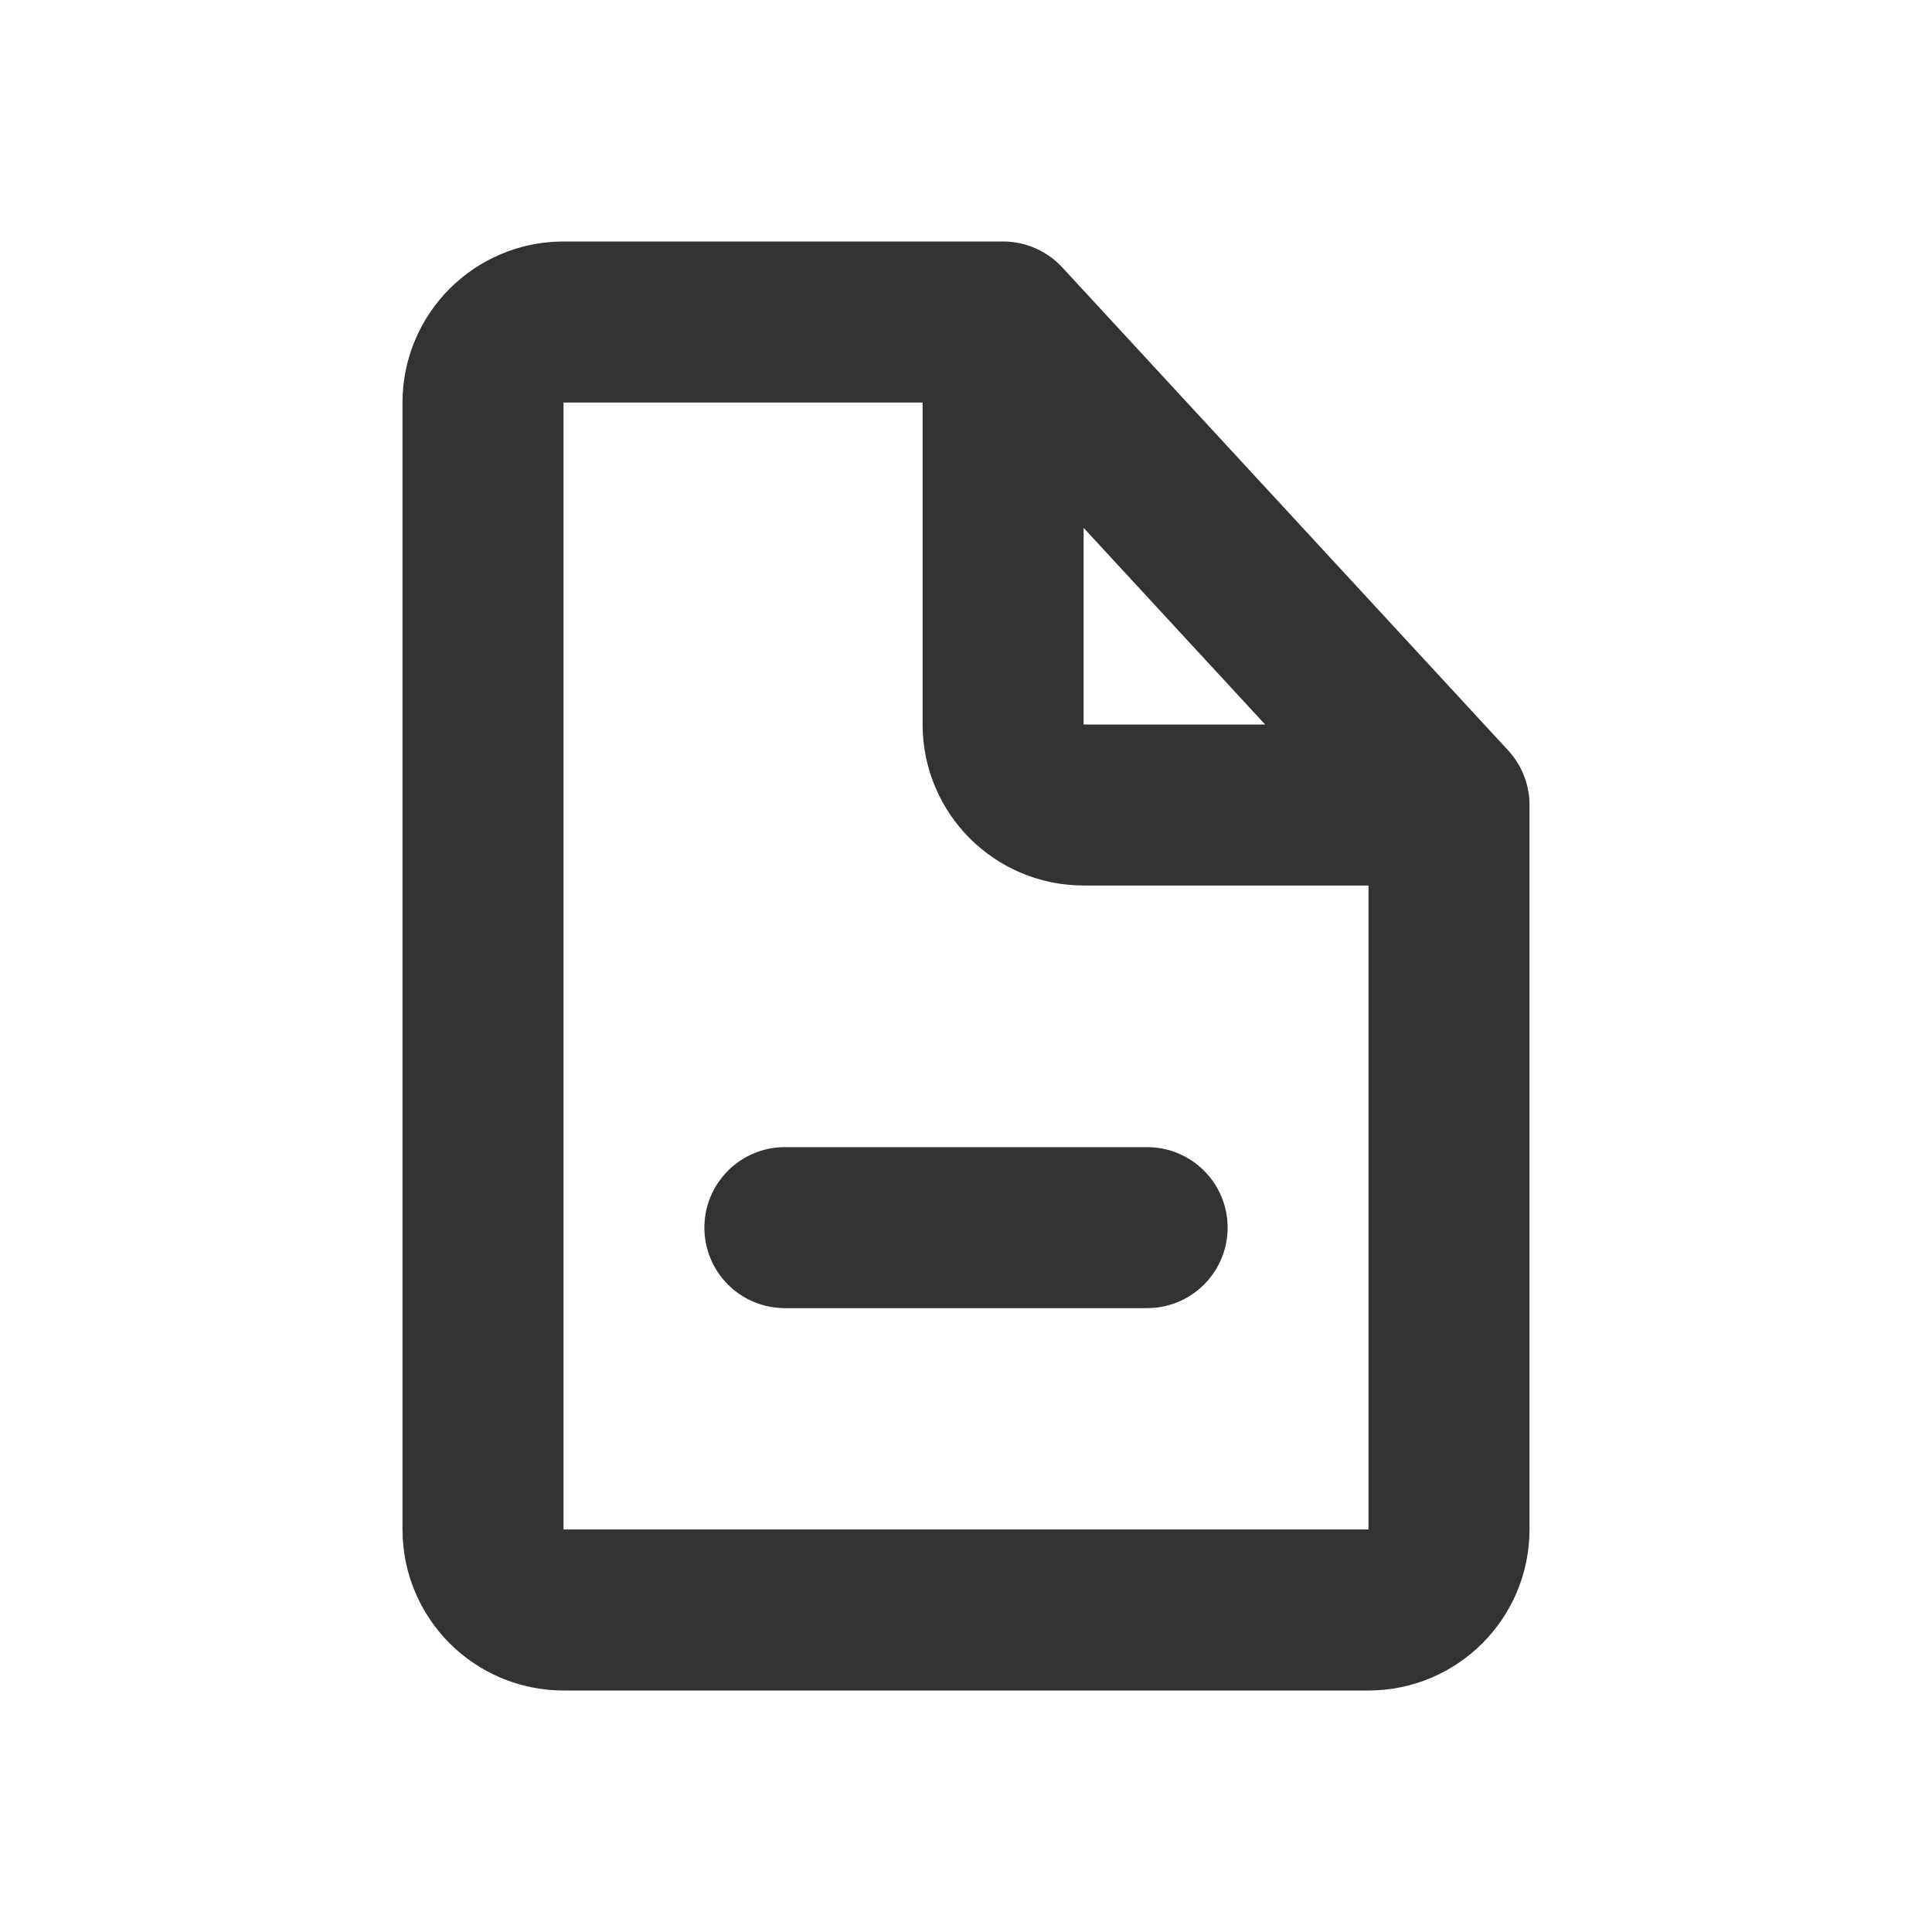
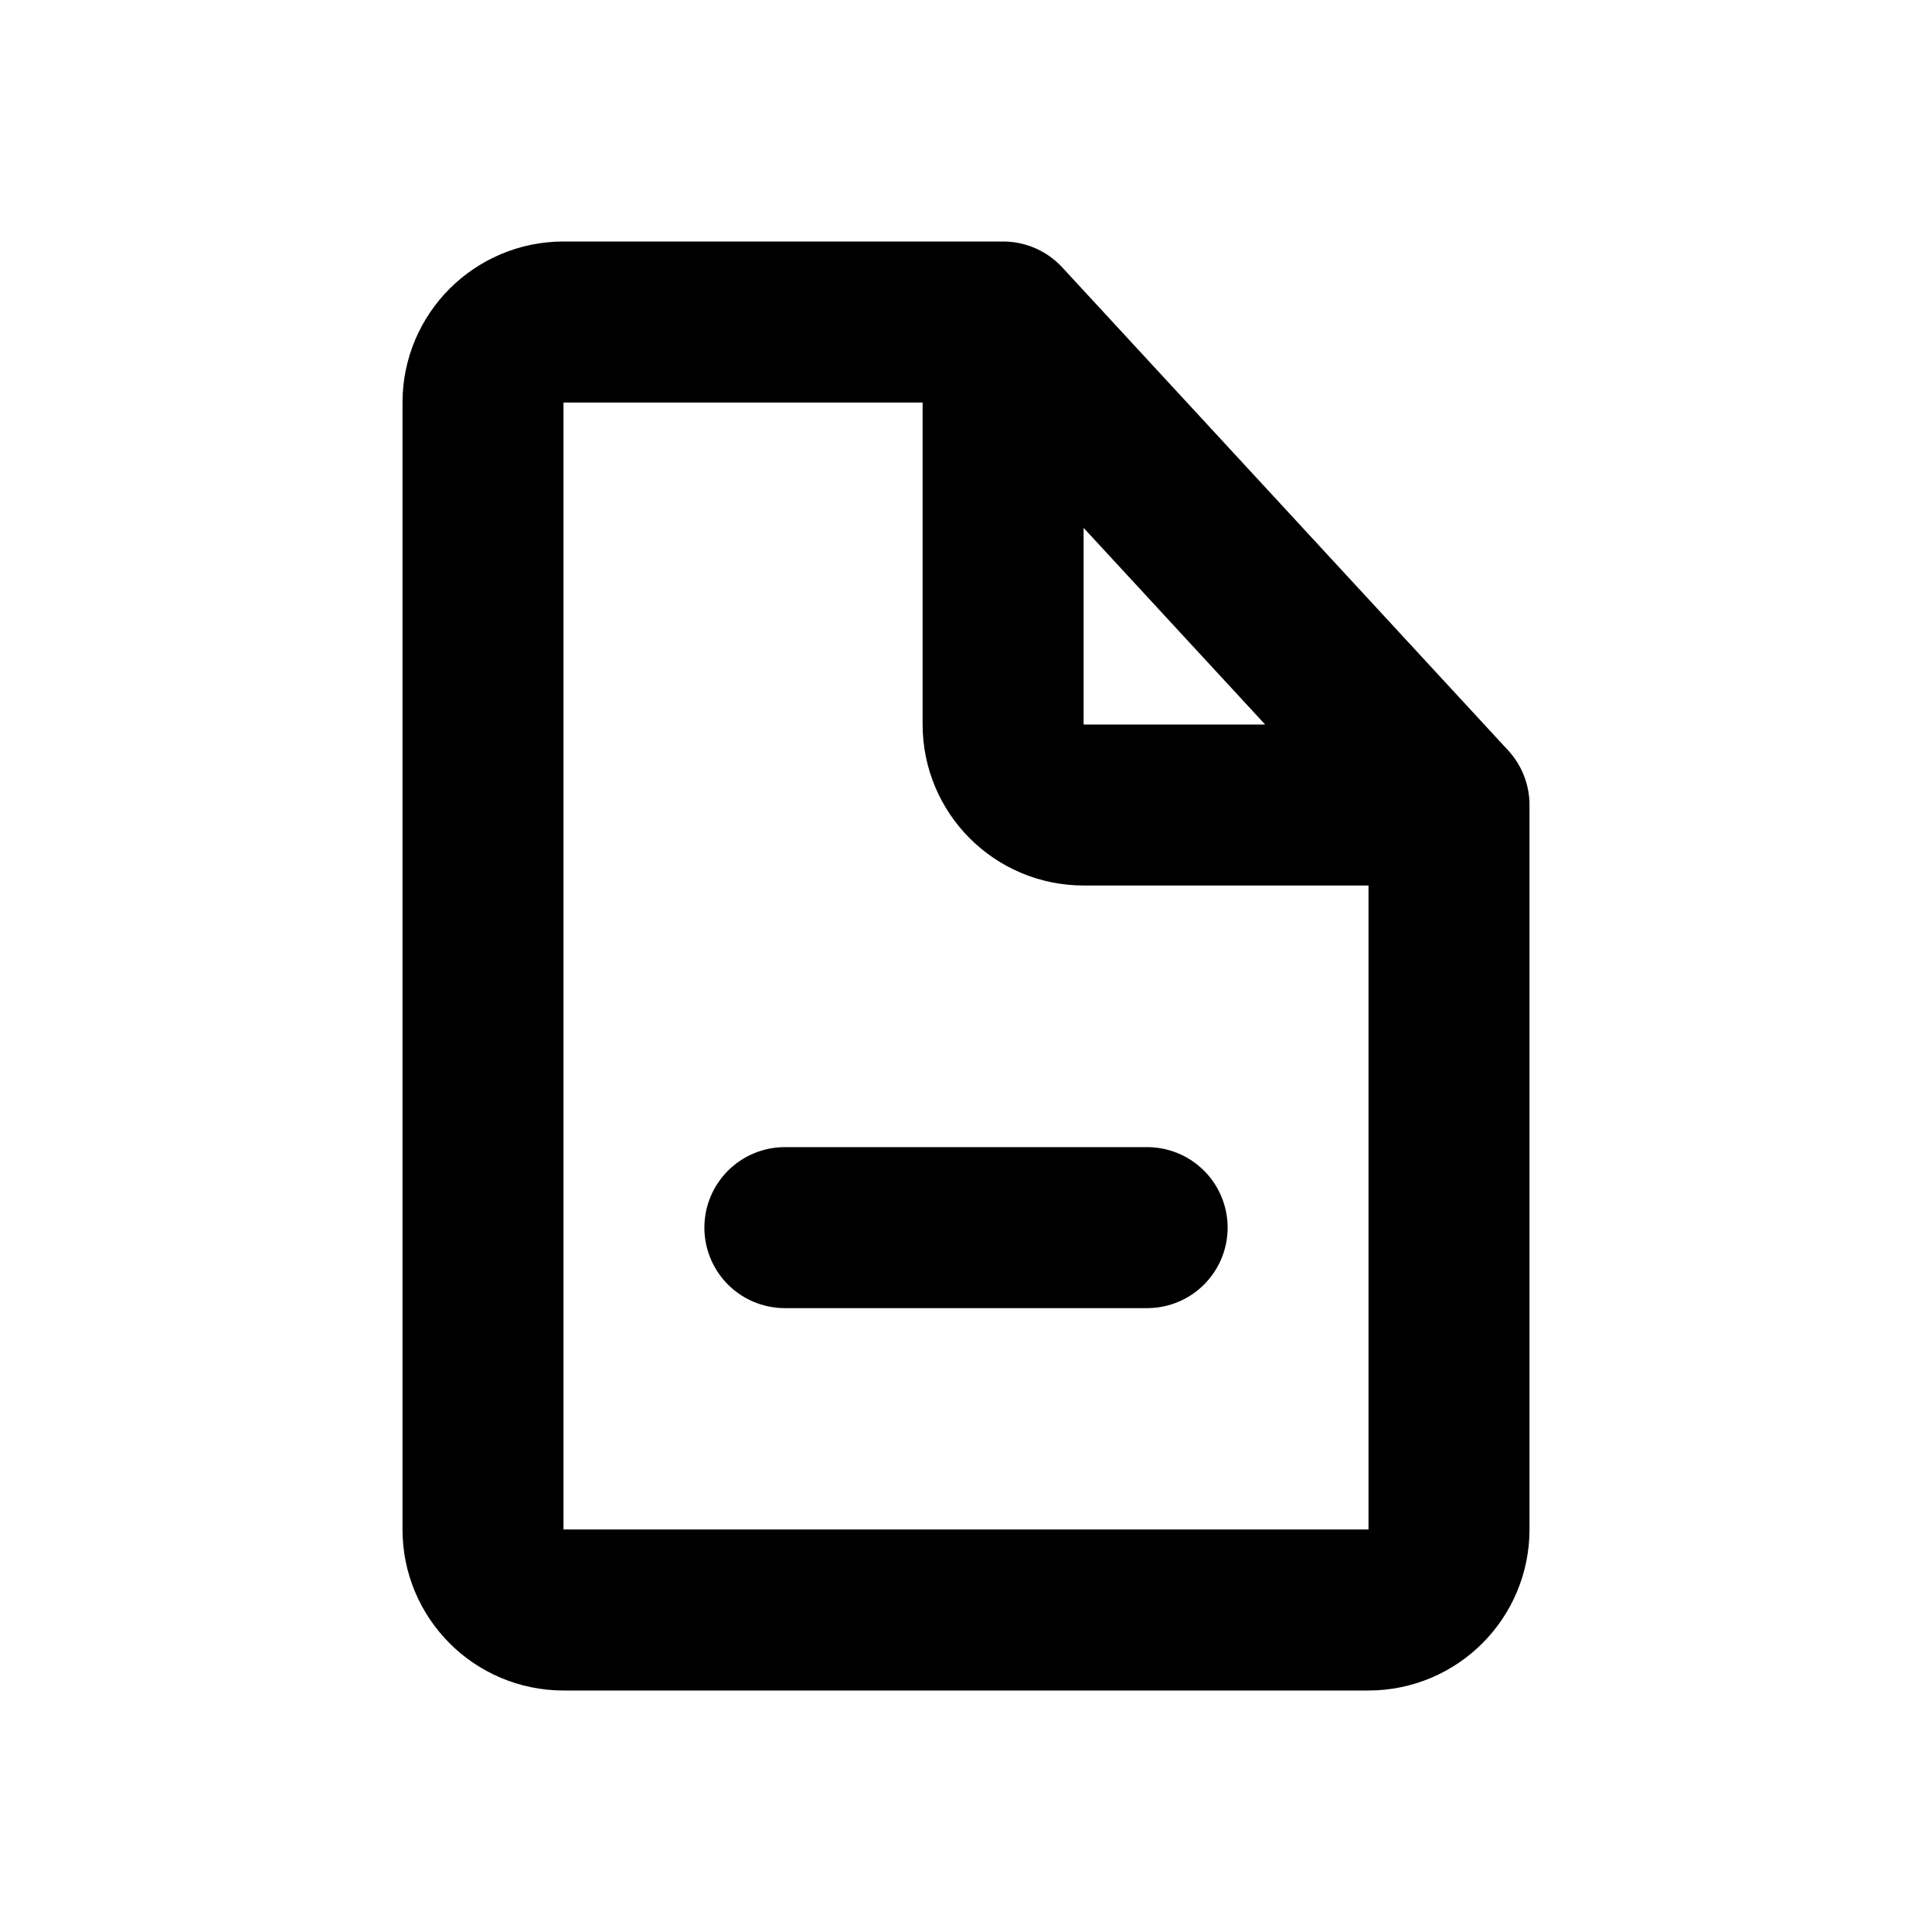
<svg xmlns="http://www.w3.org/2000/svg" width="24" height="24" viewBox="0 0 24 24" fill="none" stroke="currentColor" stroke-width="2" stroke-linecap="round" stroke-linejoin="round" class="hicon hicon-file-remove">
-   <path d="M12.461 4V9C12.461 9.552 12.909 10 13.461 10H18M12.461 4L7 4C6.448 4 6 4.448 6 5V19C6 19.552 6.448 20 7 20H17C17.552 20 18 19.552 18 19V10M12.461 4L18 10" stroke="#333333" stroke-width="2" stroke-linecap="round" stroke-linejoin="round" />
-   <path d="M14.25 15.25H9.75" stroke="#333333" stroke-width="2" stroke-linecap="round" stroke-linejoin="round" />
+   <path d="M12.461 4V9C12.461 9.552 12.909 10 13.461 10H18M12.461 4L7 4C6.448 4 6 4.448 6 5V19C6 19.552 6.448 20 7 20H17C17.552 20 18 19.552 18 19V10M12.461 4L18 10" stroke="currentColor" stroke-width="2" stroke-linecap="round" stroke-linejoin="round" />
+   <path d="M14.25 15.25H9.75" stroke="currentColor" stroke-width="2" stroke-linecap="round" stroke-linejoin="round" />
</svg>
